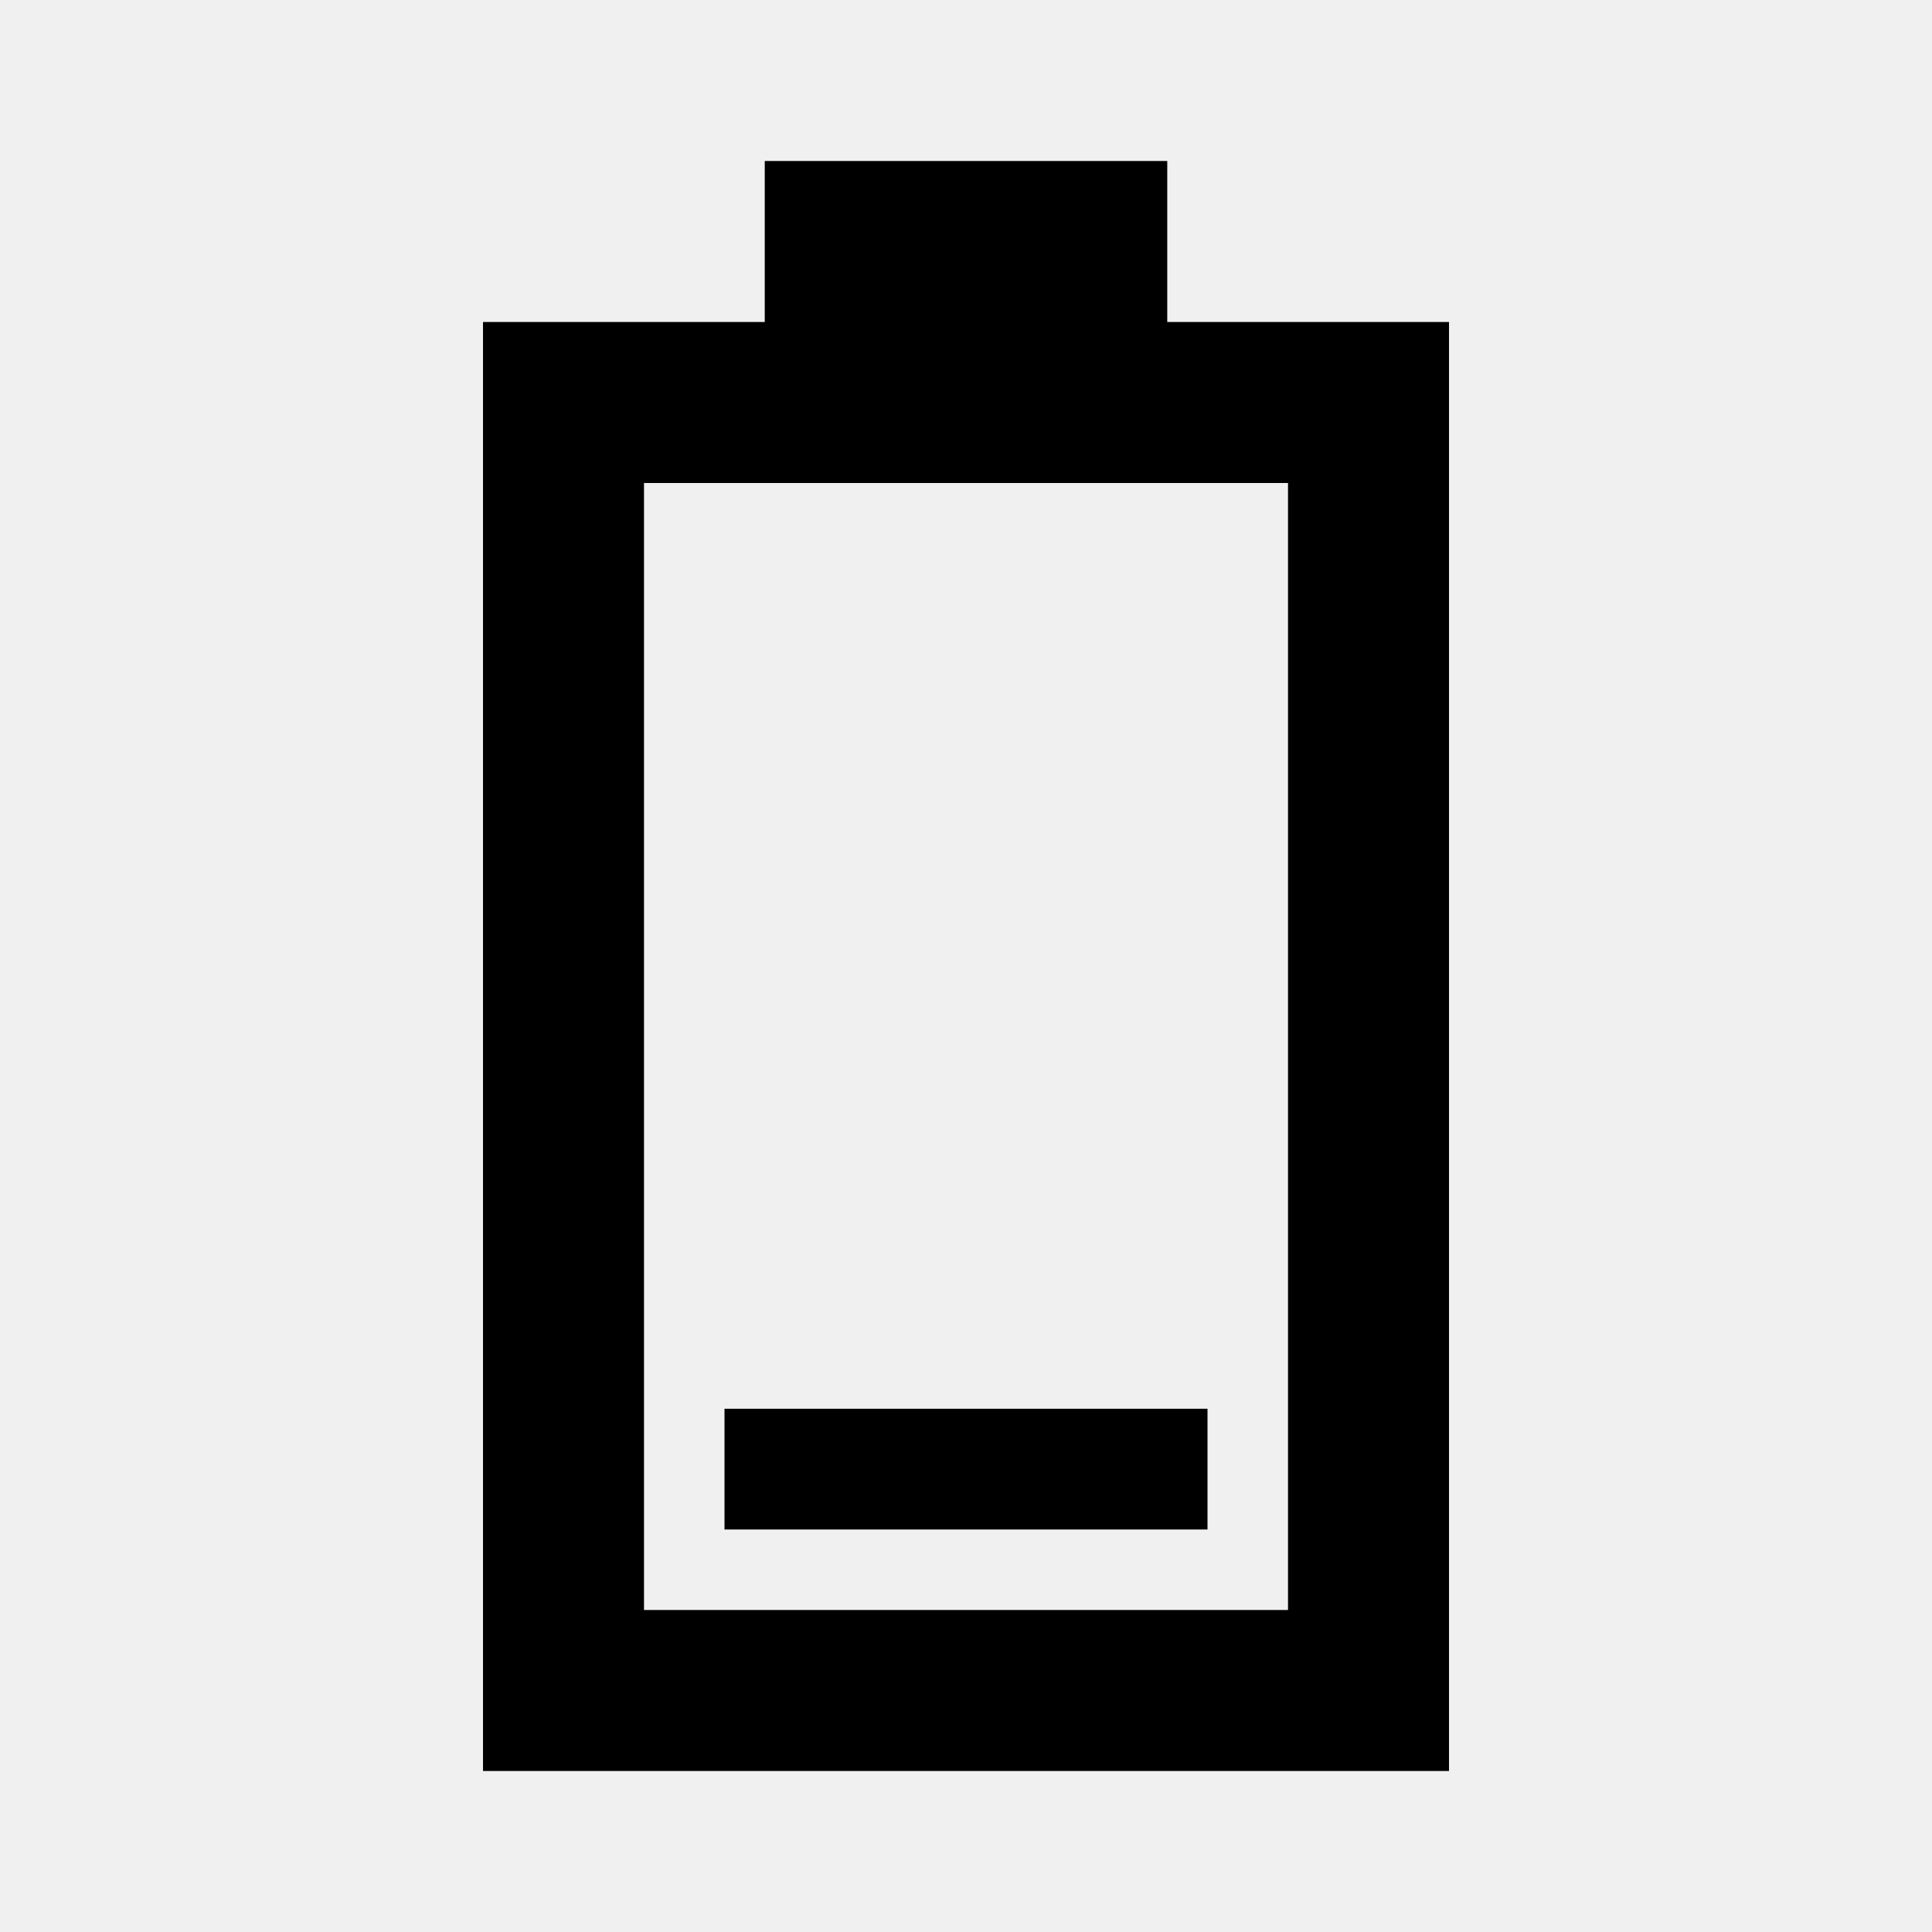
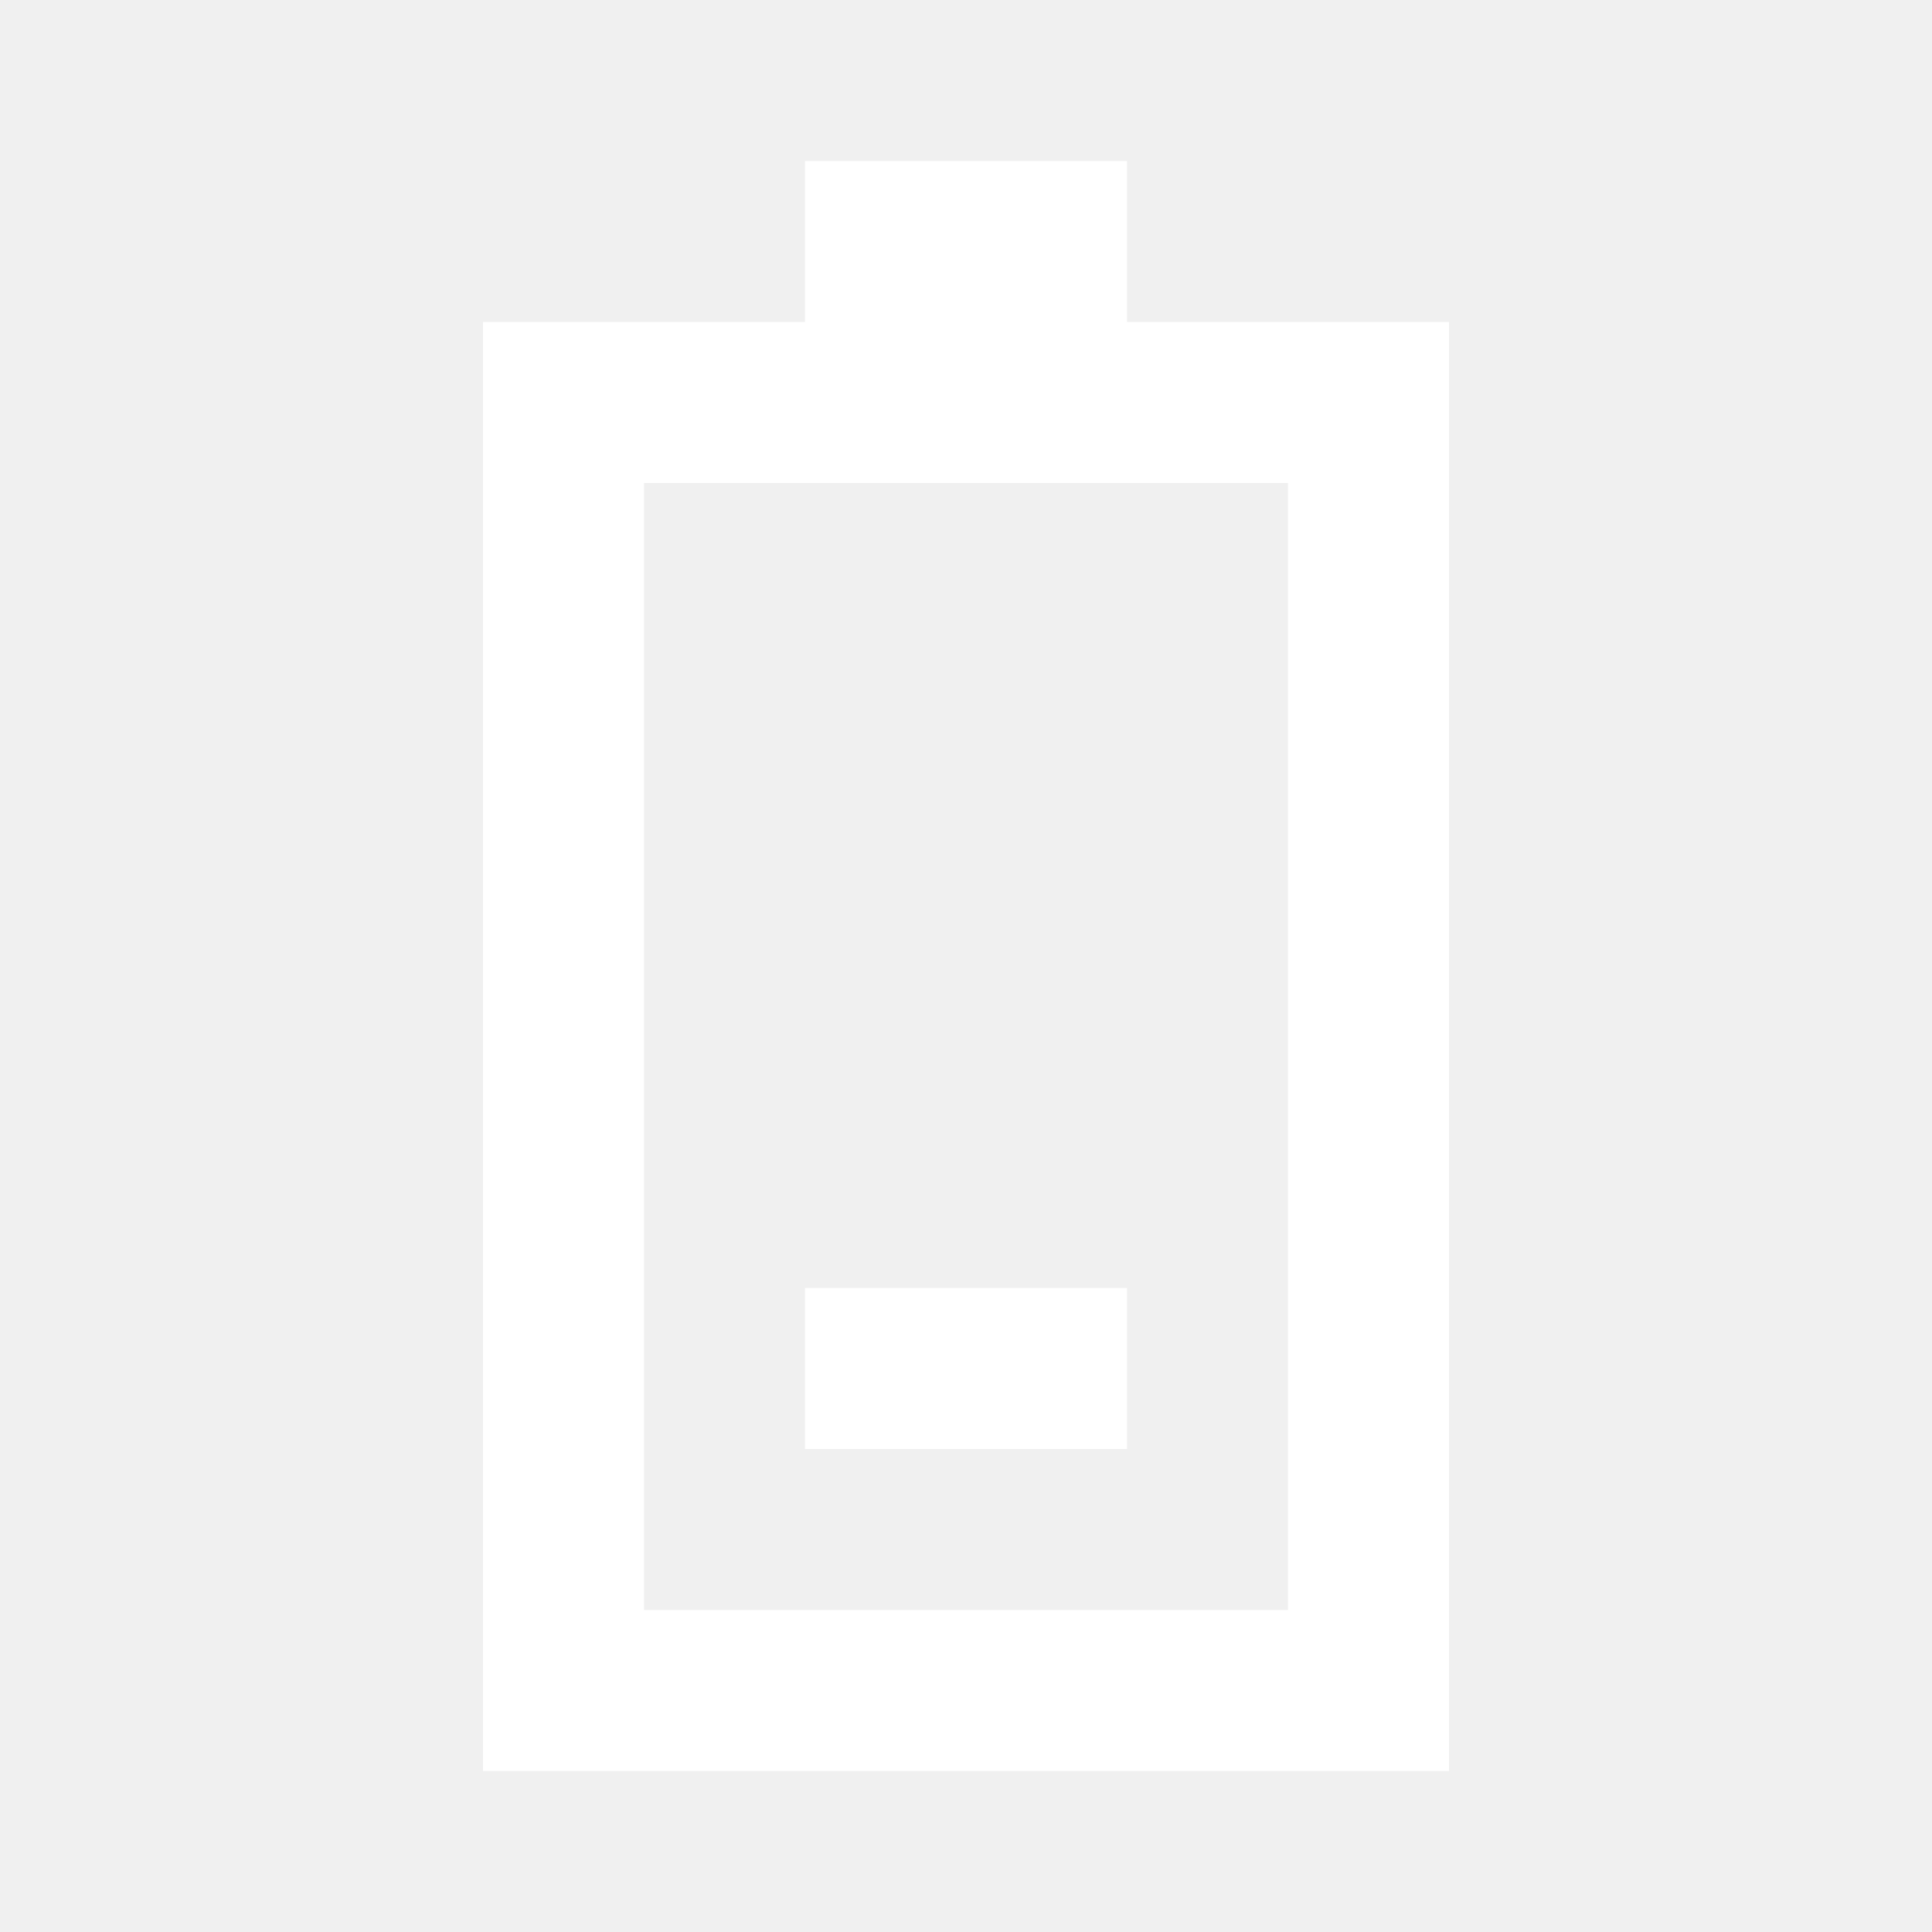
<svg xmlns="http://www.w3.org/2000/svg" width="512" height="512" viewBox="0 0 512 512" fill="none">
-   <path fill-rule="evenodd" clip-rule="evenodd" d="M128.001 85.333H202.667L202.667 42.666H309.334L309.334 85.333H384.001V469.333H128.001L128.001 85.333ZM170.667 128L170.667 426.667H341.334V128H170.667ZM192.001 373.333H320.001V405.333H192.001V373.333Z" fill="black" />
+   <path fill-rule="evenodd" clip-rule="evenodd" d="M128 85.333H213.333V42.667H298.667V85.333H384V469.333H128L128 85.333ZM170.667 128L170.667 426.667H341.333V128H170.667ZM213.333 341.333H298.667V384H213.333V341.333Z" fill="white" />
</svg>
